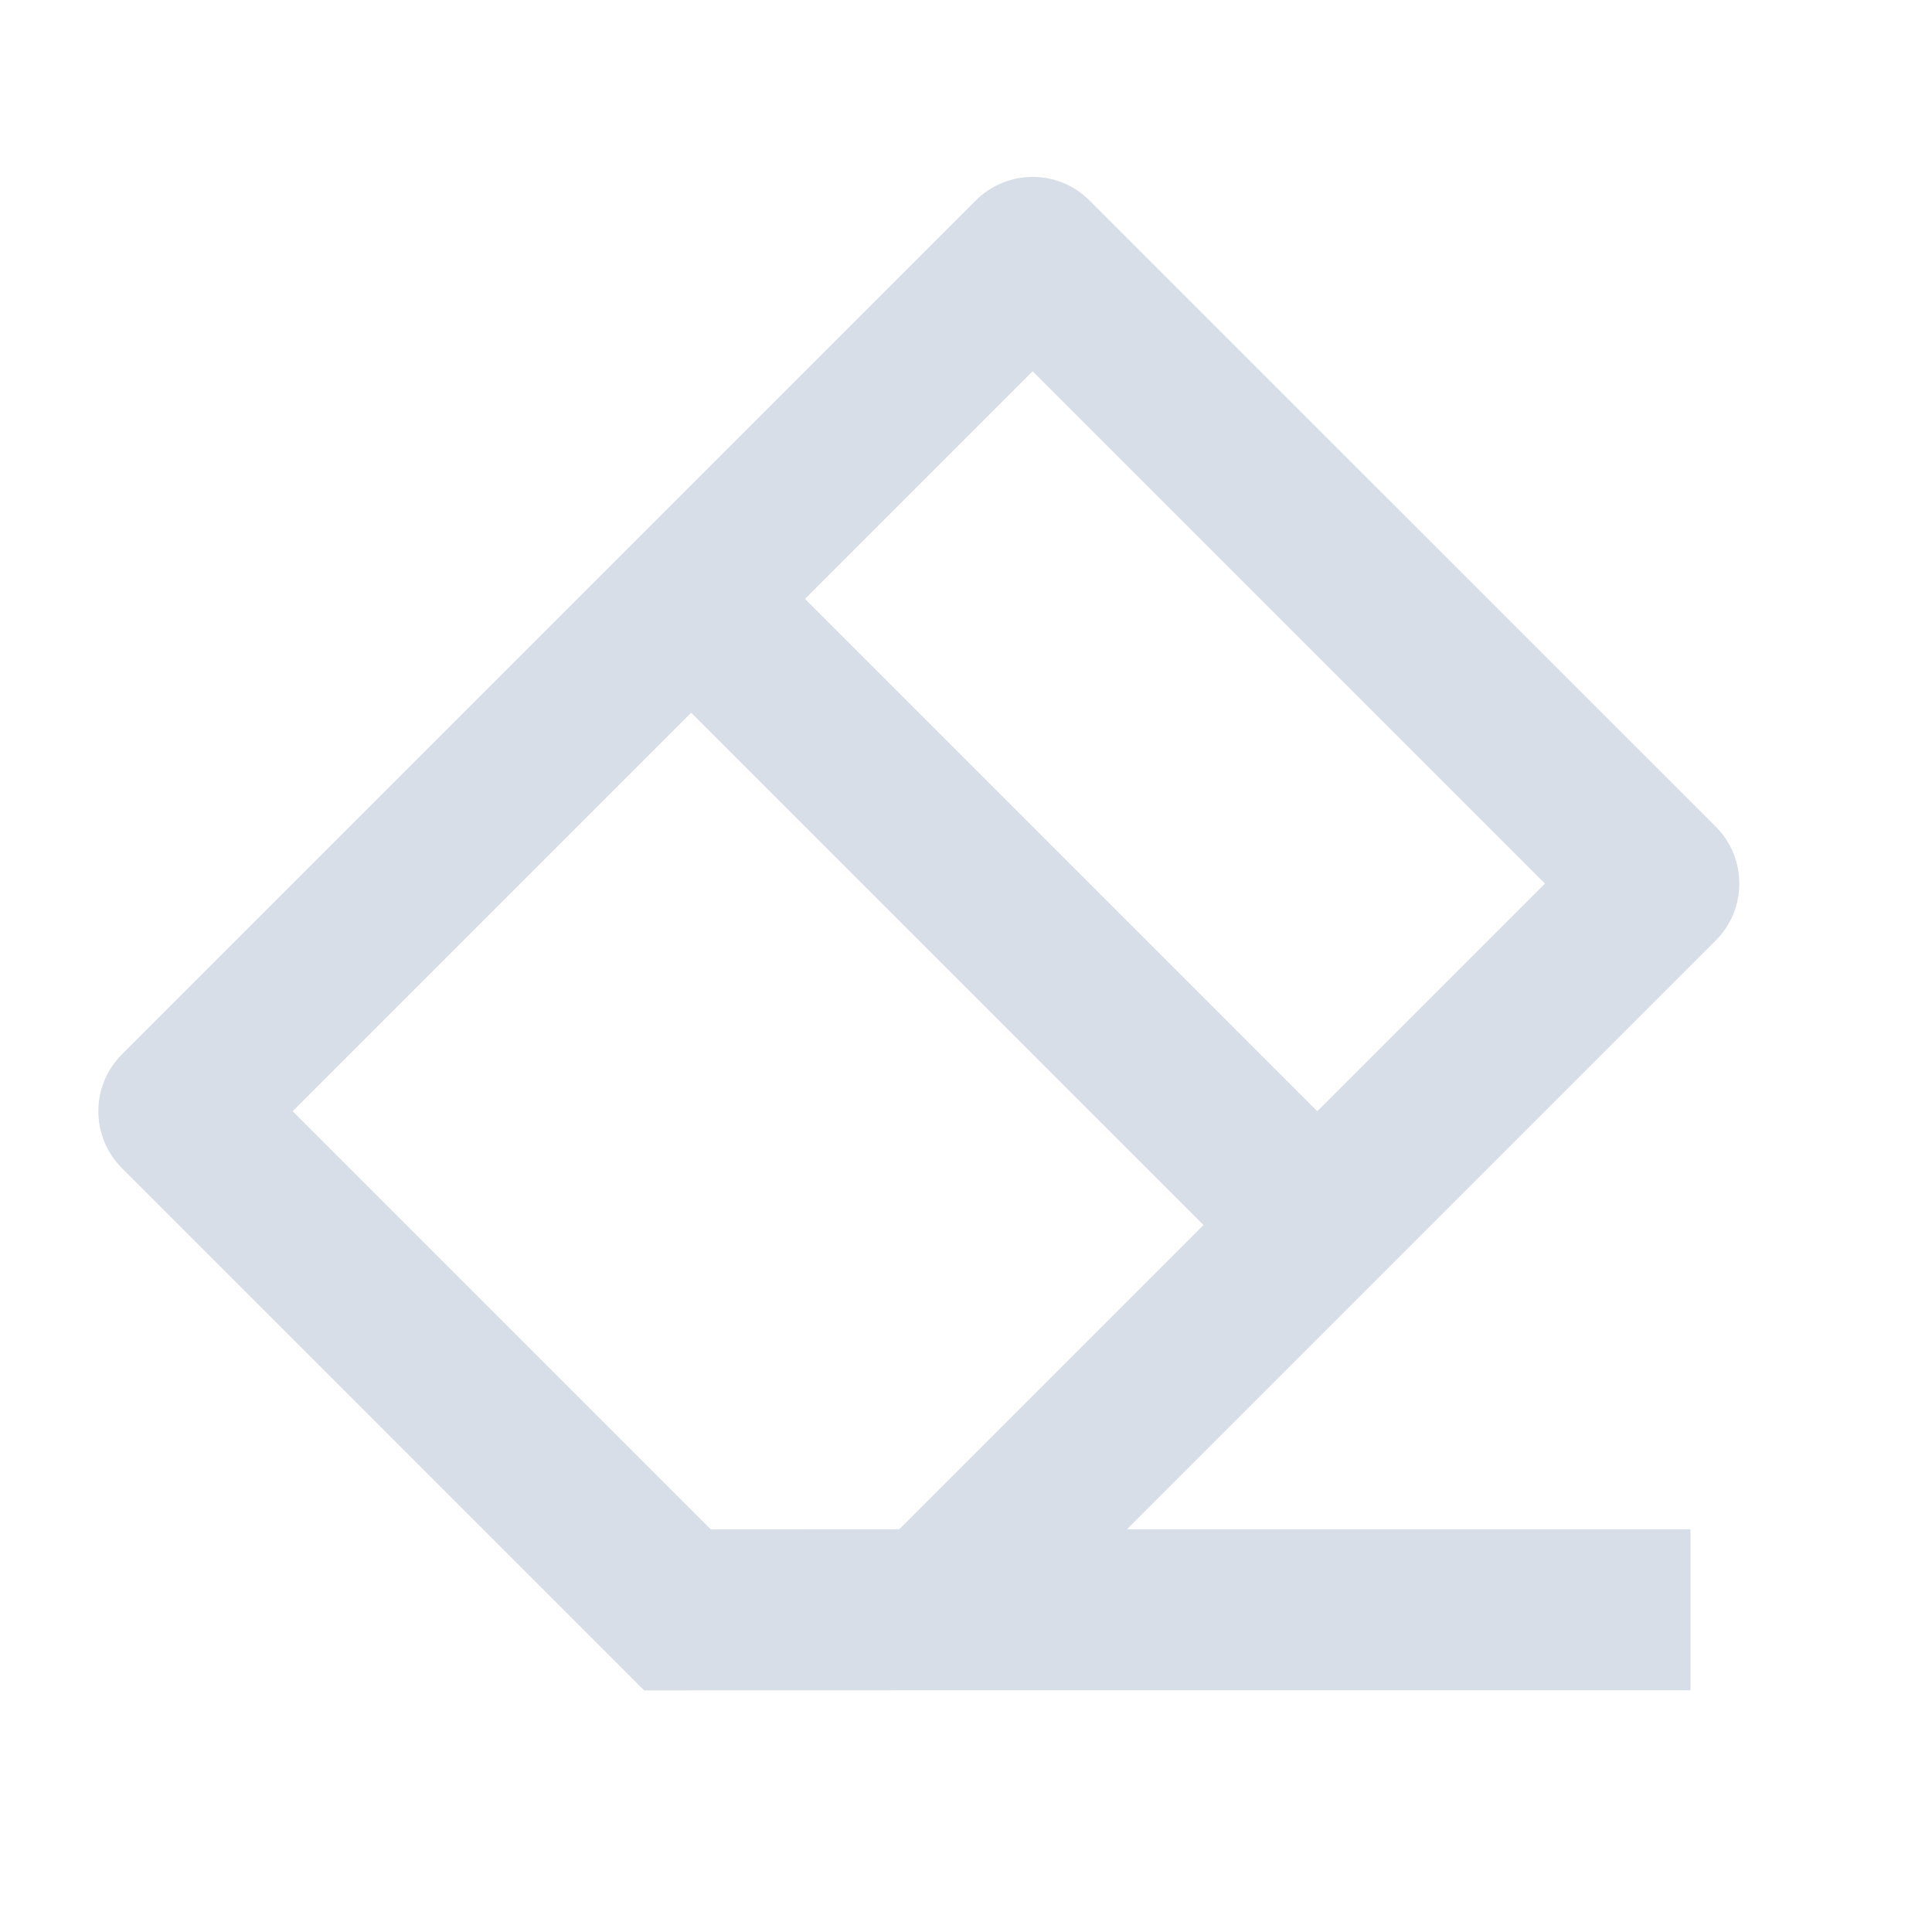
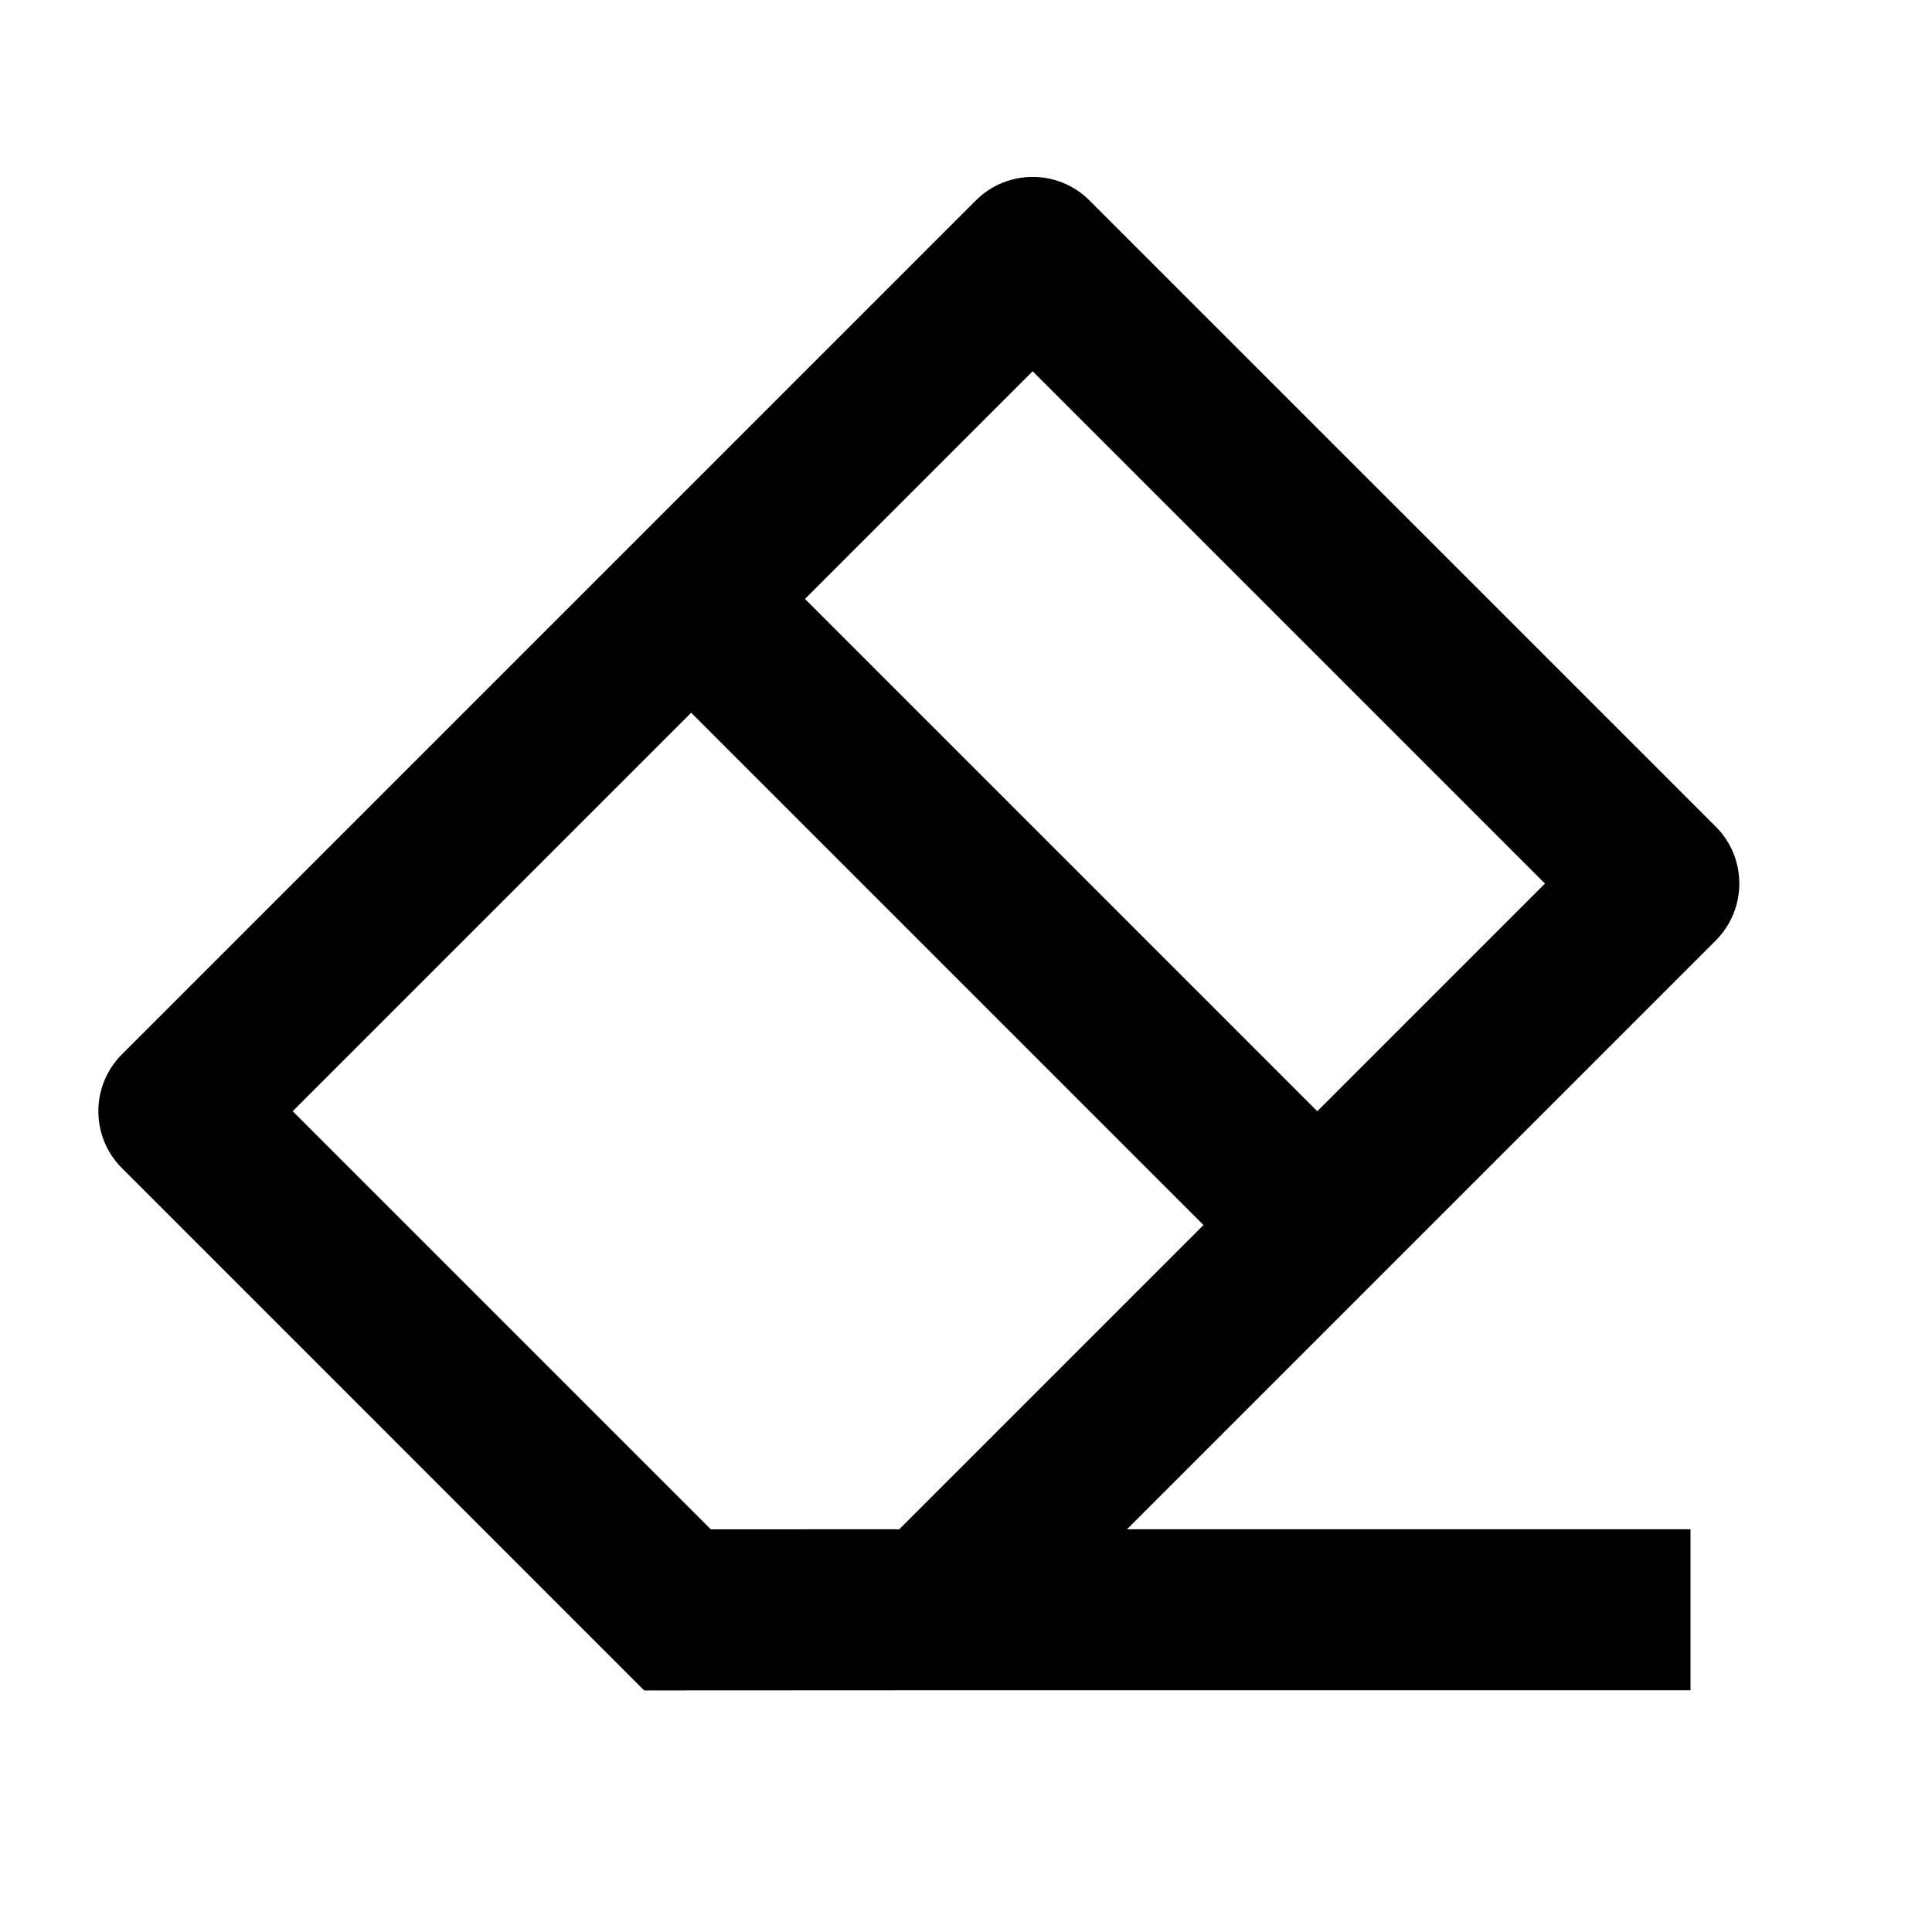
- <svg xmlns="http://www.w3.org/2000/svg" viewBox="0 0 24 24" fill="#D7DEE8">
+ <svg xmlns="http://www.w3.org/2000/svg" viewBox="0 0 24 24" fill="currentColor">
  <path d="M8.586 8.854L3.636 13.804L8.83 18.998L10 18.998V18.997H11.171L14.95 15.218L8.586 8.854ZM10 7.44L16.364 13.804L19.192 10.976L12.828 4.612L10 7.44ZM14 18.997H21V20.997H12L8.002 20.999L1.515 14.511C1.124 14.121 1.124 13.488 1.515 13.097L12.121 2.491C12.512 2.1 13.145 2.1 13.535 2.491L21.314 10.269C21.704 10.659 21.704 11.292 21.314 11.683L14 18.997Z" />
</svg>
